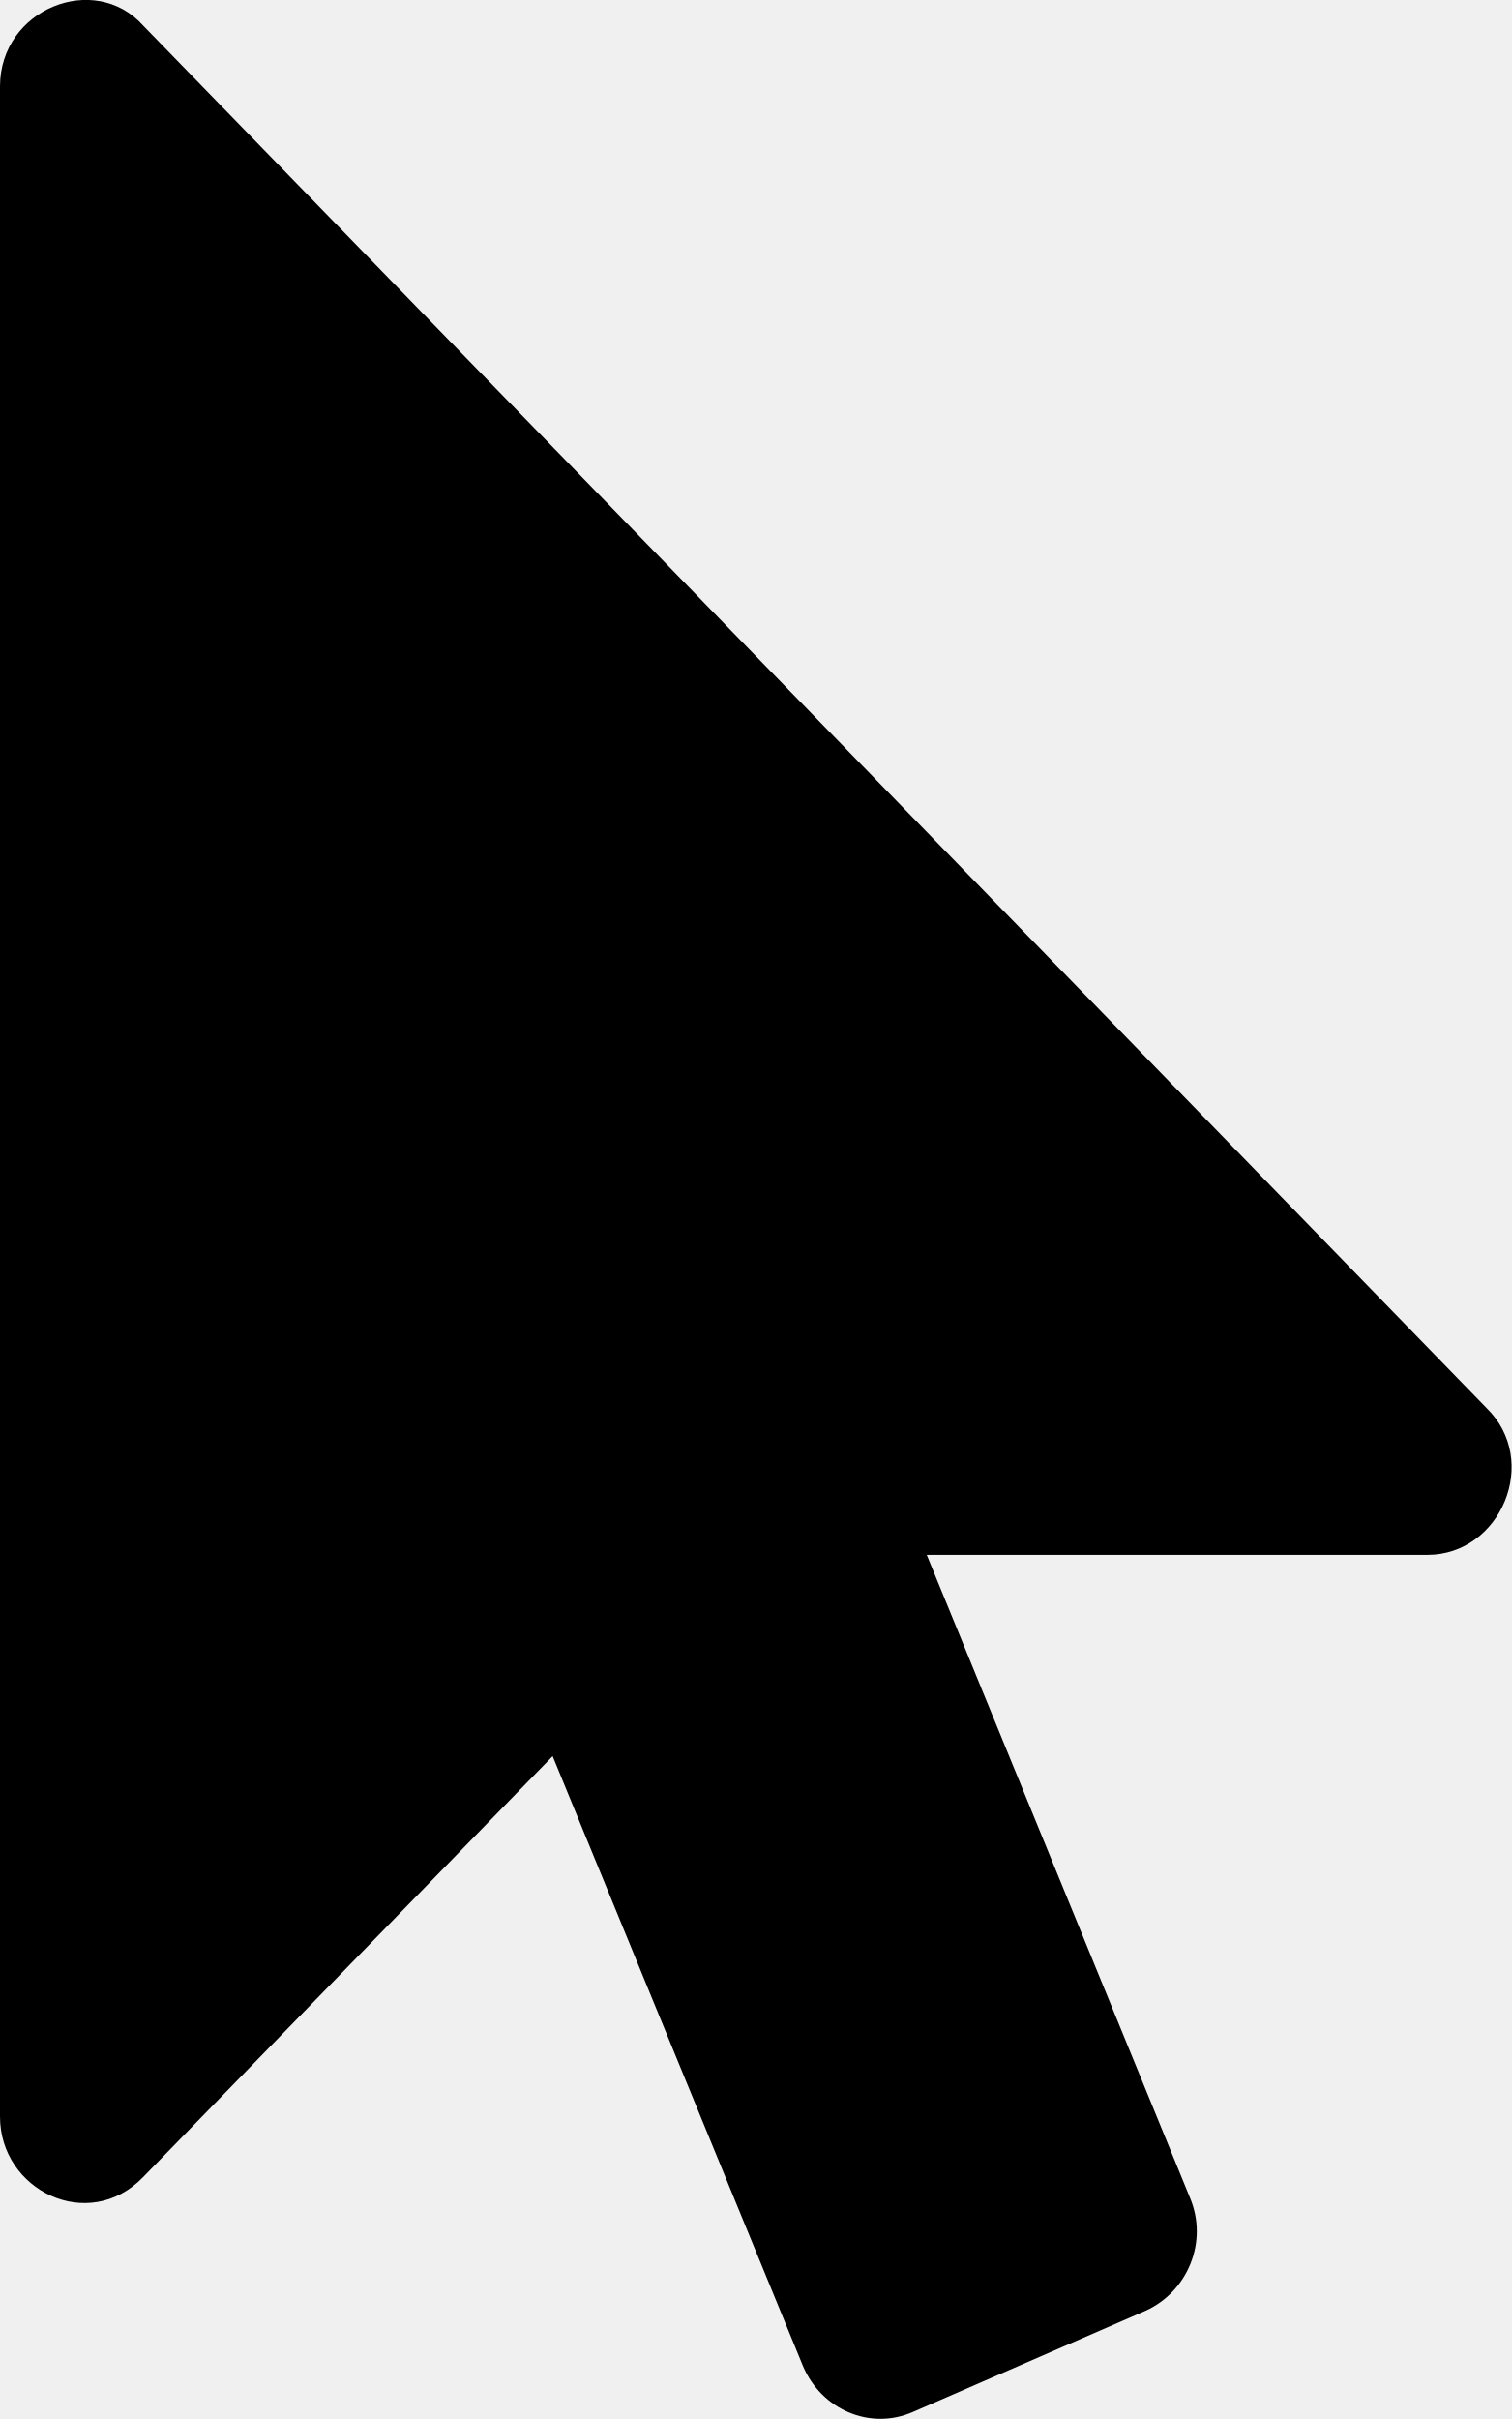
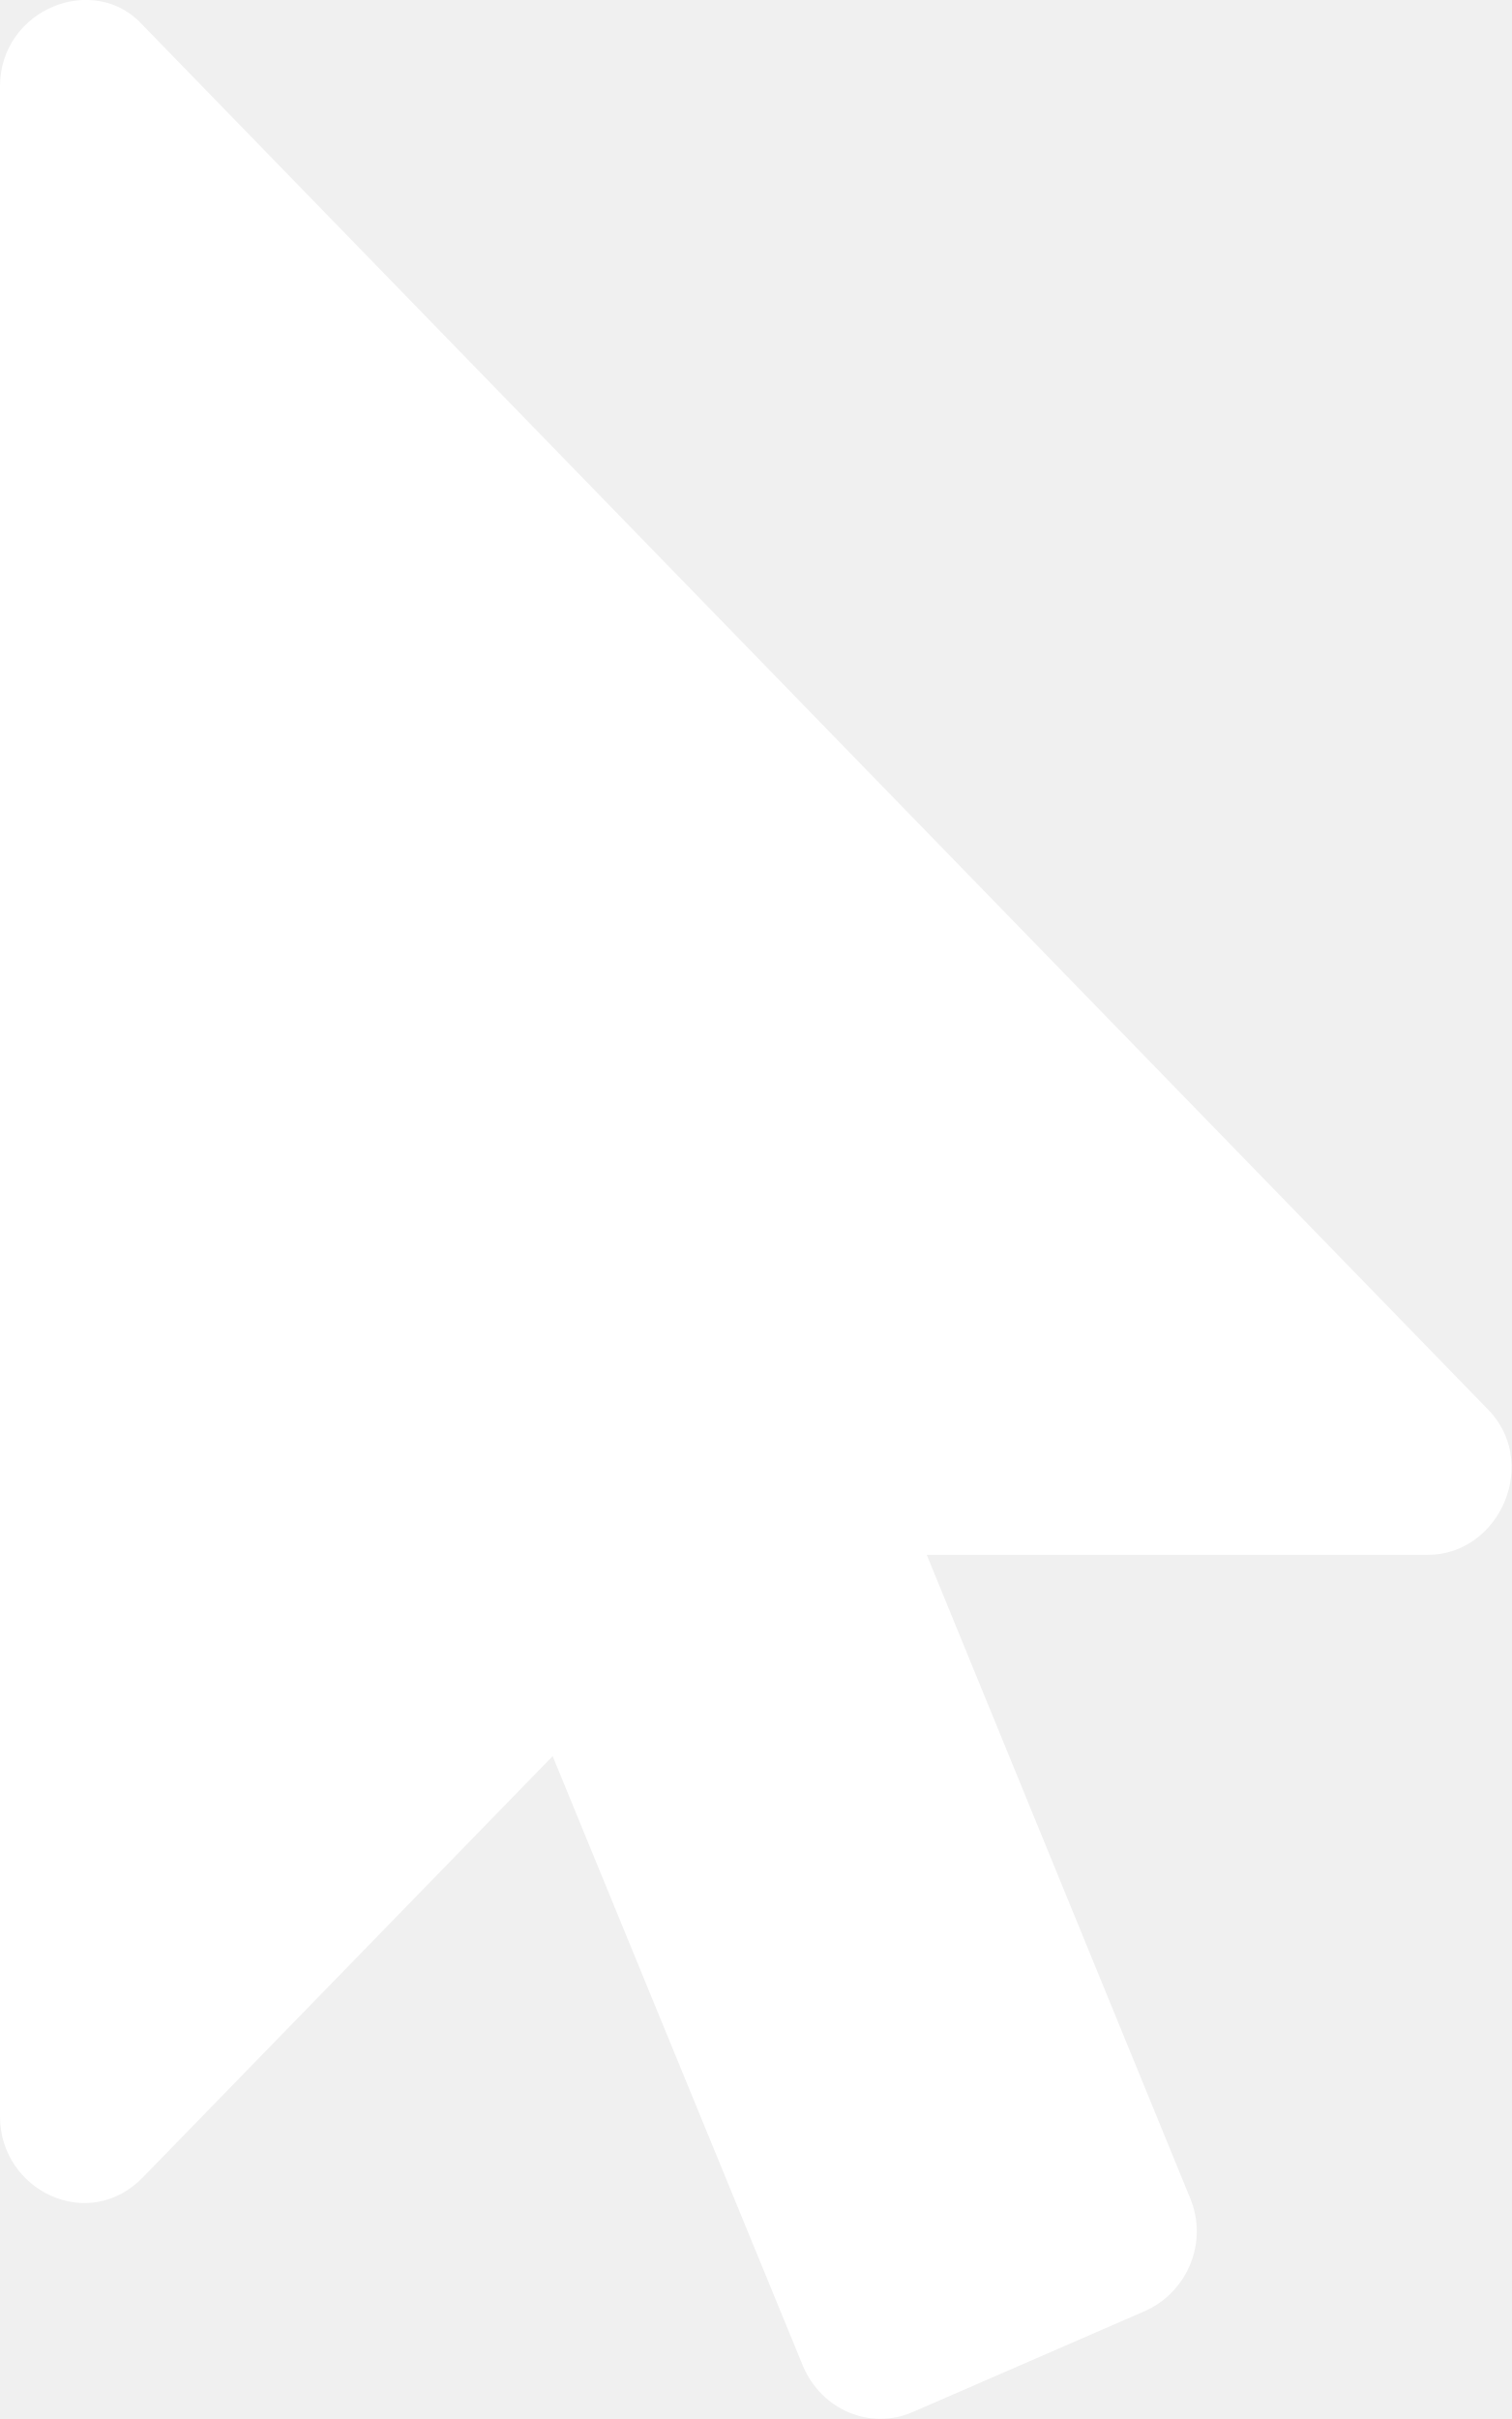
<svg xmlns="http://www.w3.org/2000/svg" aria-hidden="true" data-prefix="fas" data-icon="mouse-pointer" class="svg-inline--fa fa-mouse-pointer fa-w-10" viewBox="0 0 320 512">
-   <path fill="currentColor" d="M302.2 329.1h-106l55.7 136c4 9.4-.5 20-9.4 24l-49.2 21.4c-9.1 4-19.4-.5-23.3-9.7l-53-129.1-86.7 89.1C18.7 472.8 0 463.6 0 448V18.3C0 1.9 20-6.1 30.3 5.4L314.7 298c11.5 11.2 3 31.1-12.5 31.1z" />
+   <path fill="white" d="M302.2 329.1h-106l55.7 136c4 9.4-.5 20-9.4 24l-49.2 21.4c-9.1 4-19.4-.5-23.3-9.7l-53-129.1-86.7 89.1C18.7 472.8 0 463.6 0 448V18.3C0 1.9 20-6.1 30.3 5.4L314.7 298c11.5 11.2 3 31.1-12.5 31.1z" />
</svg>
